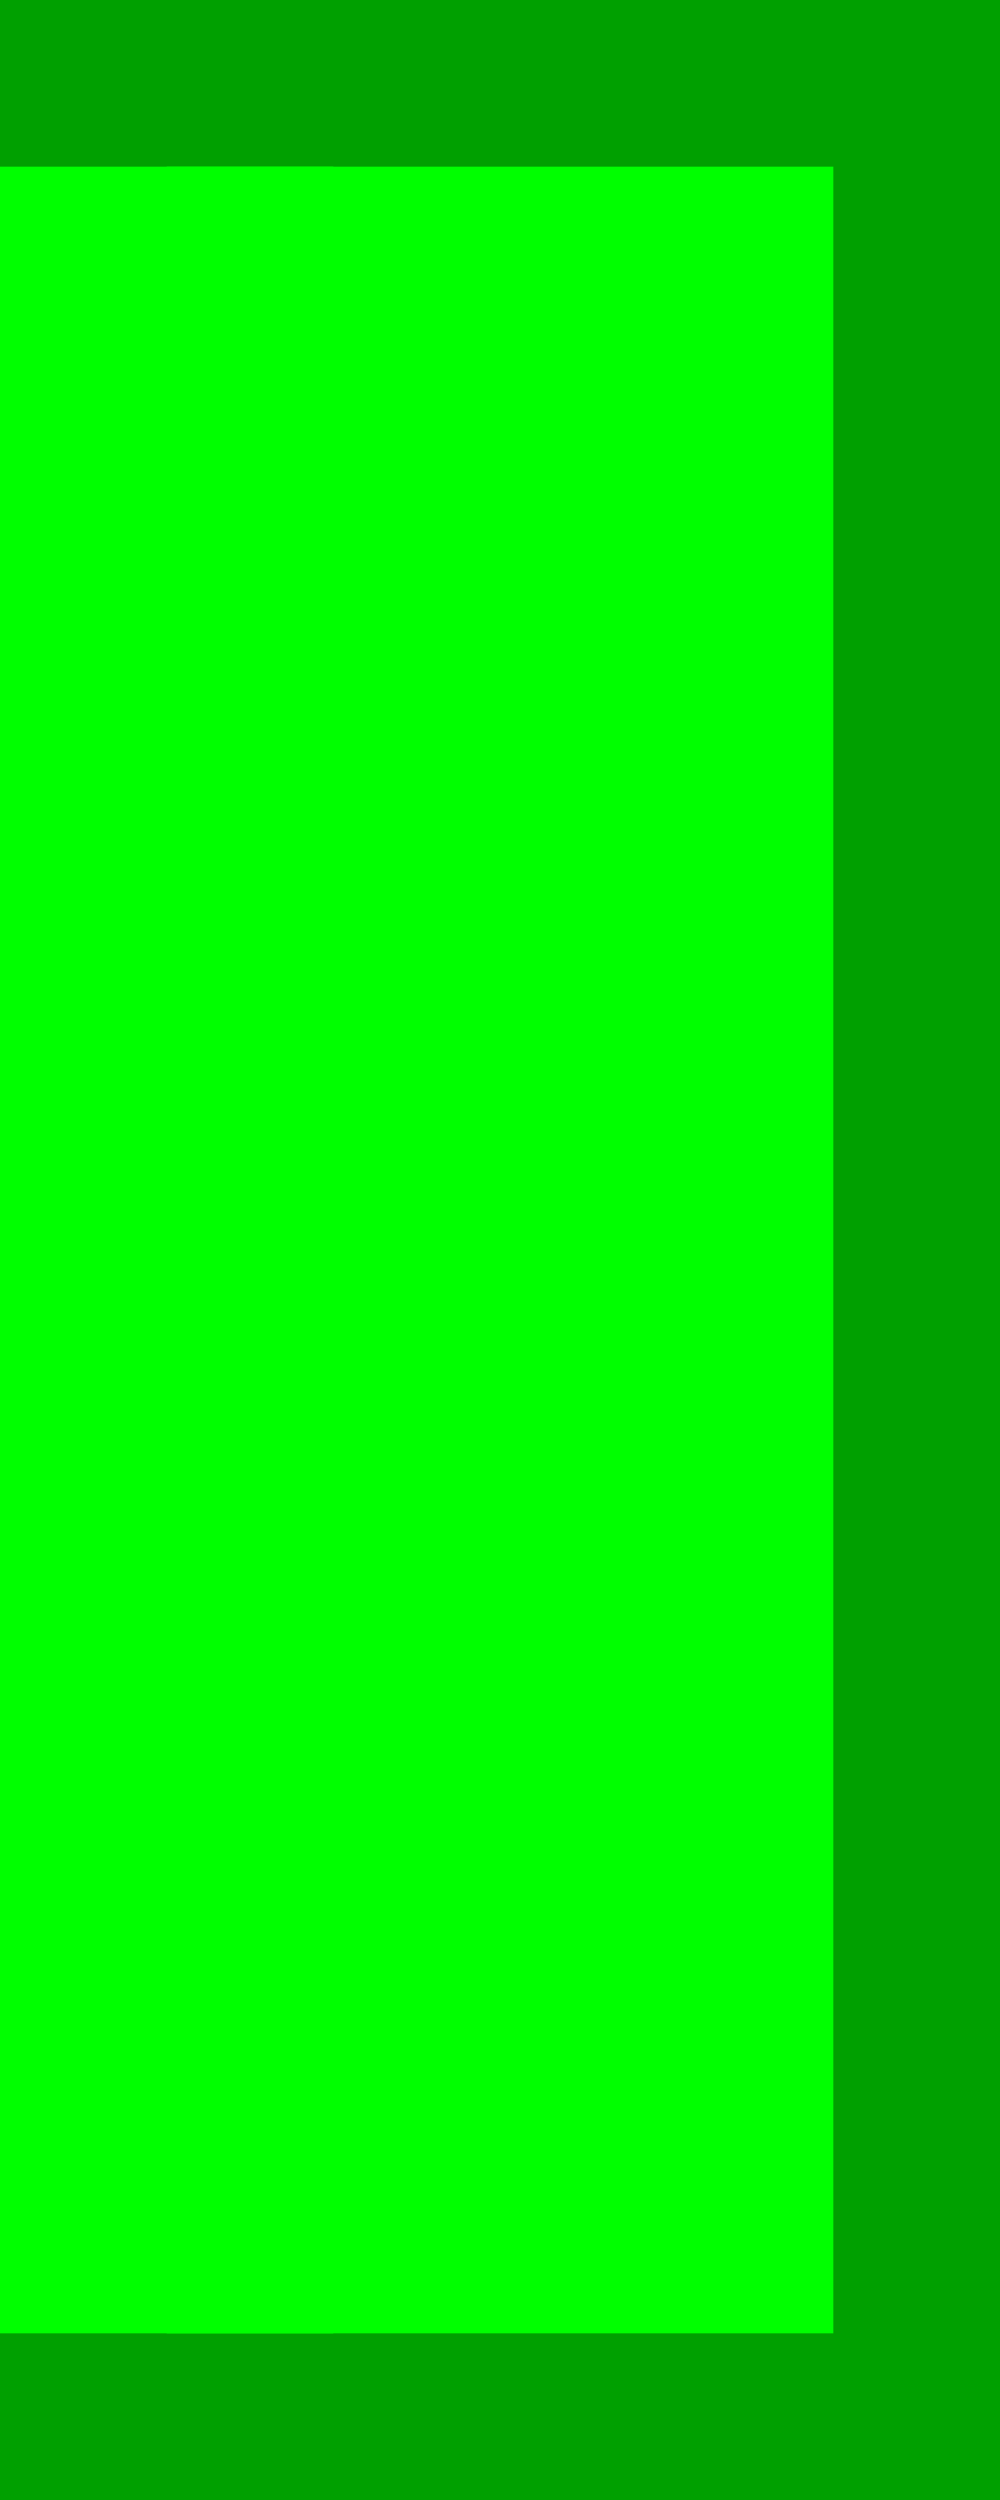
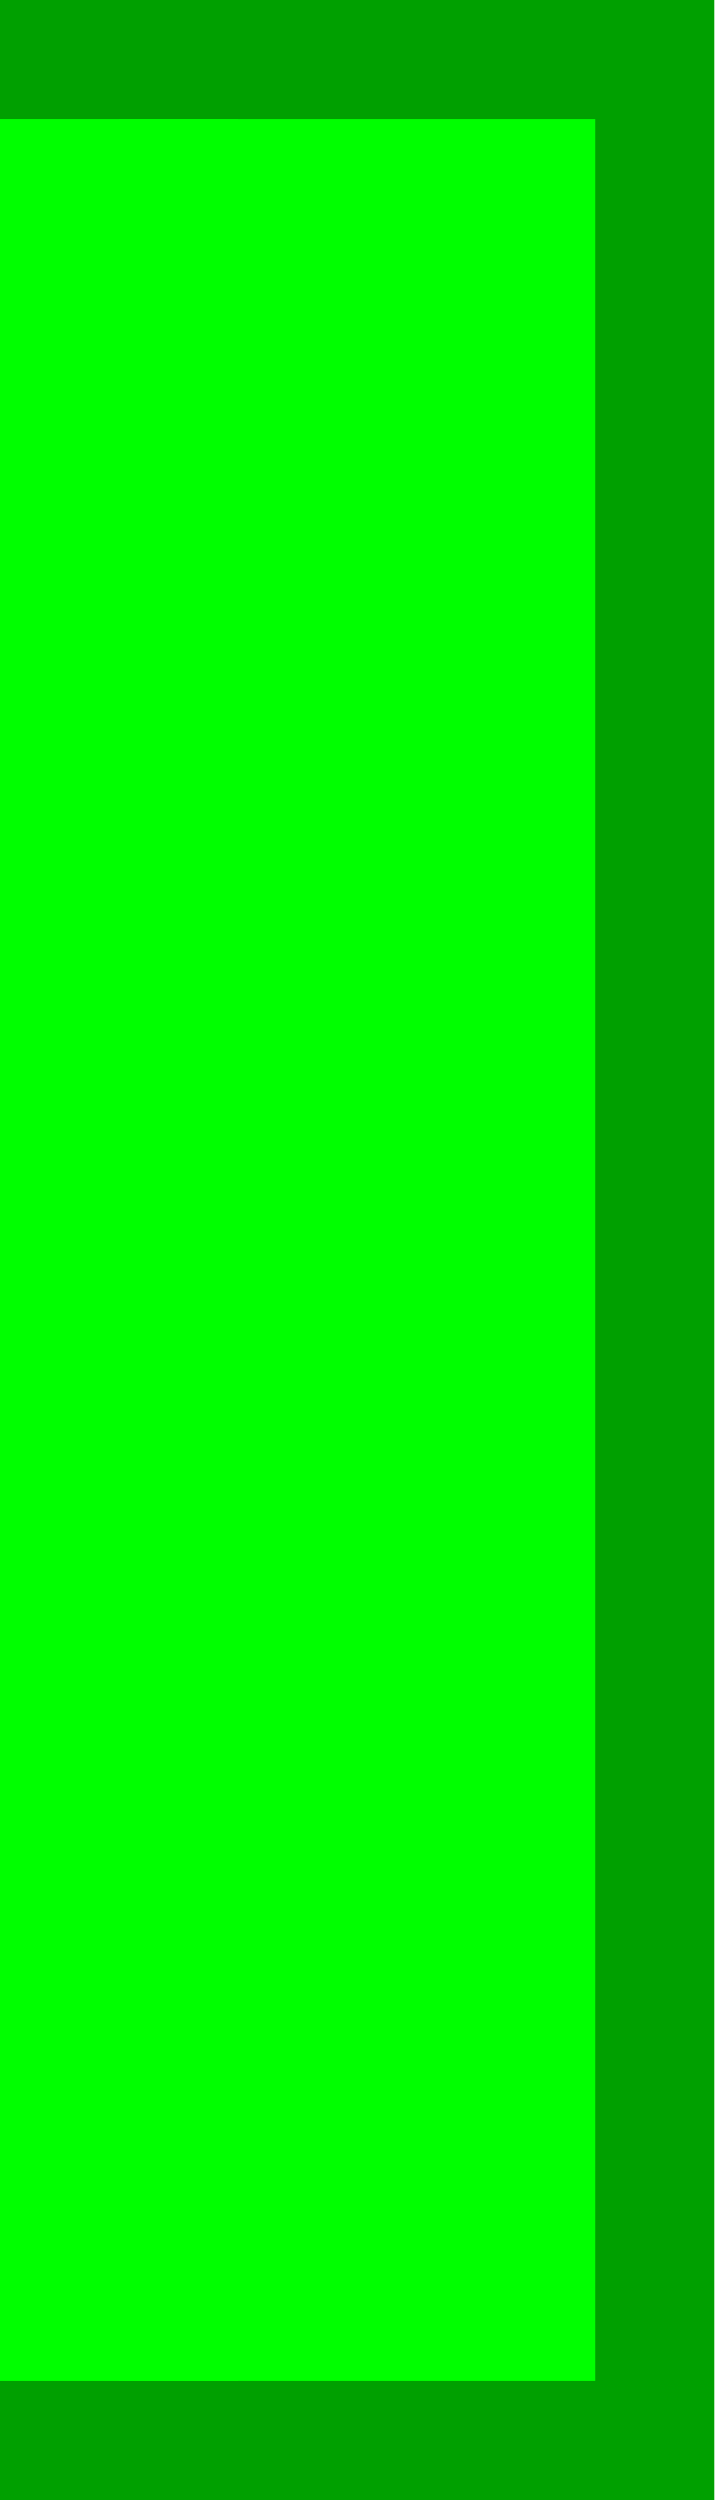
- <svg xmlns="http://www.w3.org/2000/svg" version="1.1" width="12" height="30" id="svg2">
+ <svg xmlns="http://www.w3.org/2000/svg" version="1.1" width="12" height="42" id="svg2">
  <defs id="defs10" />
-   <path d="M 1,1 11,1 11,29 1,29 z" id="path6" style="fill:#00ff00;fill-opacity:1;stroke:#00a000;stroke-width:2;stroke-linecap:round;stroke-opacity:1" />
-   <rect width="4" height="26" x="0" y="2" id="rect3027" style="fill:#00ff00;fill-opacity:1;fill-rule:nonzero;stroke:none" />
+   <path d="M 1,1 11,1 11,41 1,41 z" id="path6" style="fill:#00ff00;fill-opacity:1;stroke:#00a000;stroke-width:2;stroke-linecap:round;stroke-opacity:1" />
+   <rect width="4" height="38" x="0" y="2" id="rect3027" style="fill:#00ff00;fill-opacity:1;fill-rule:nonzero;stroke:none" />
</svg>
